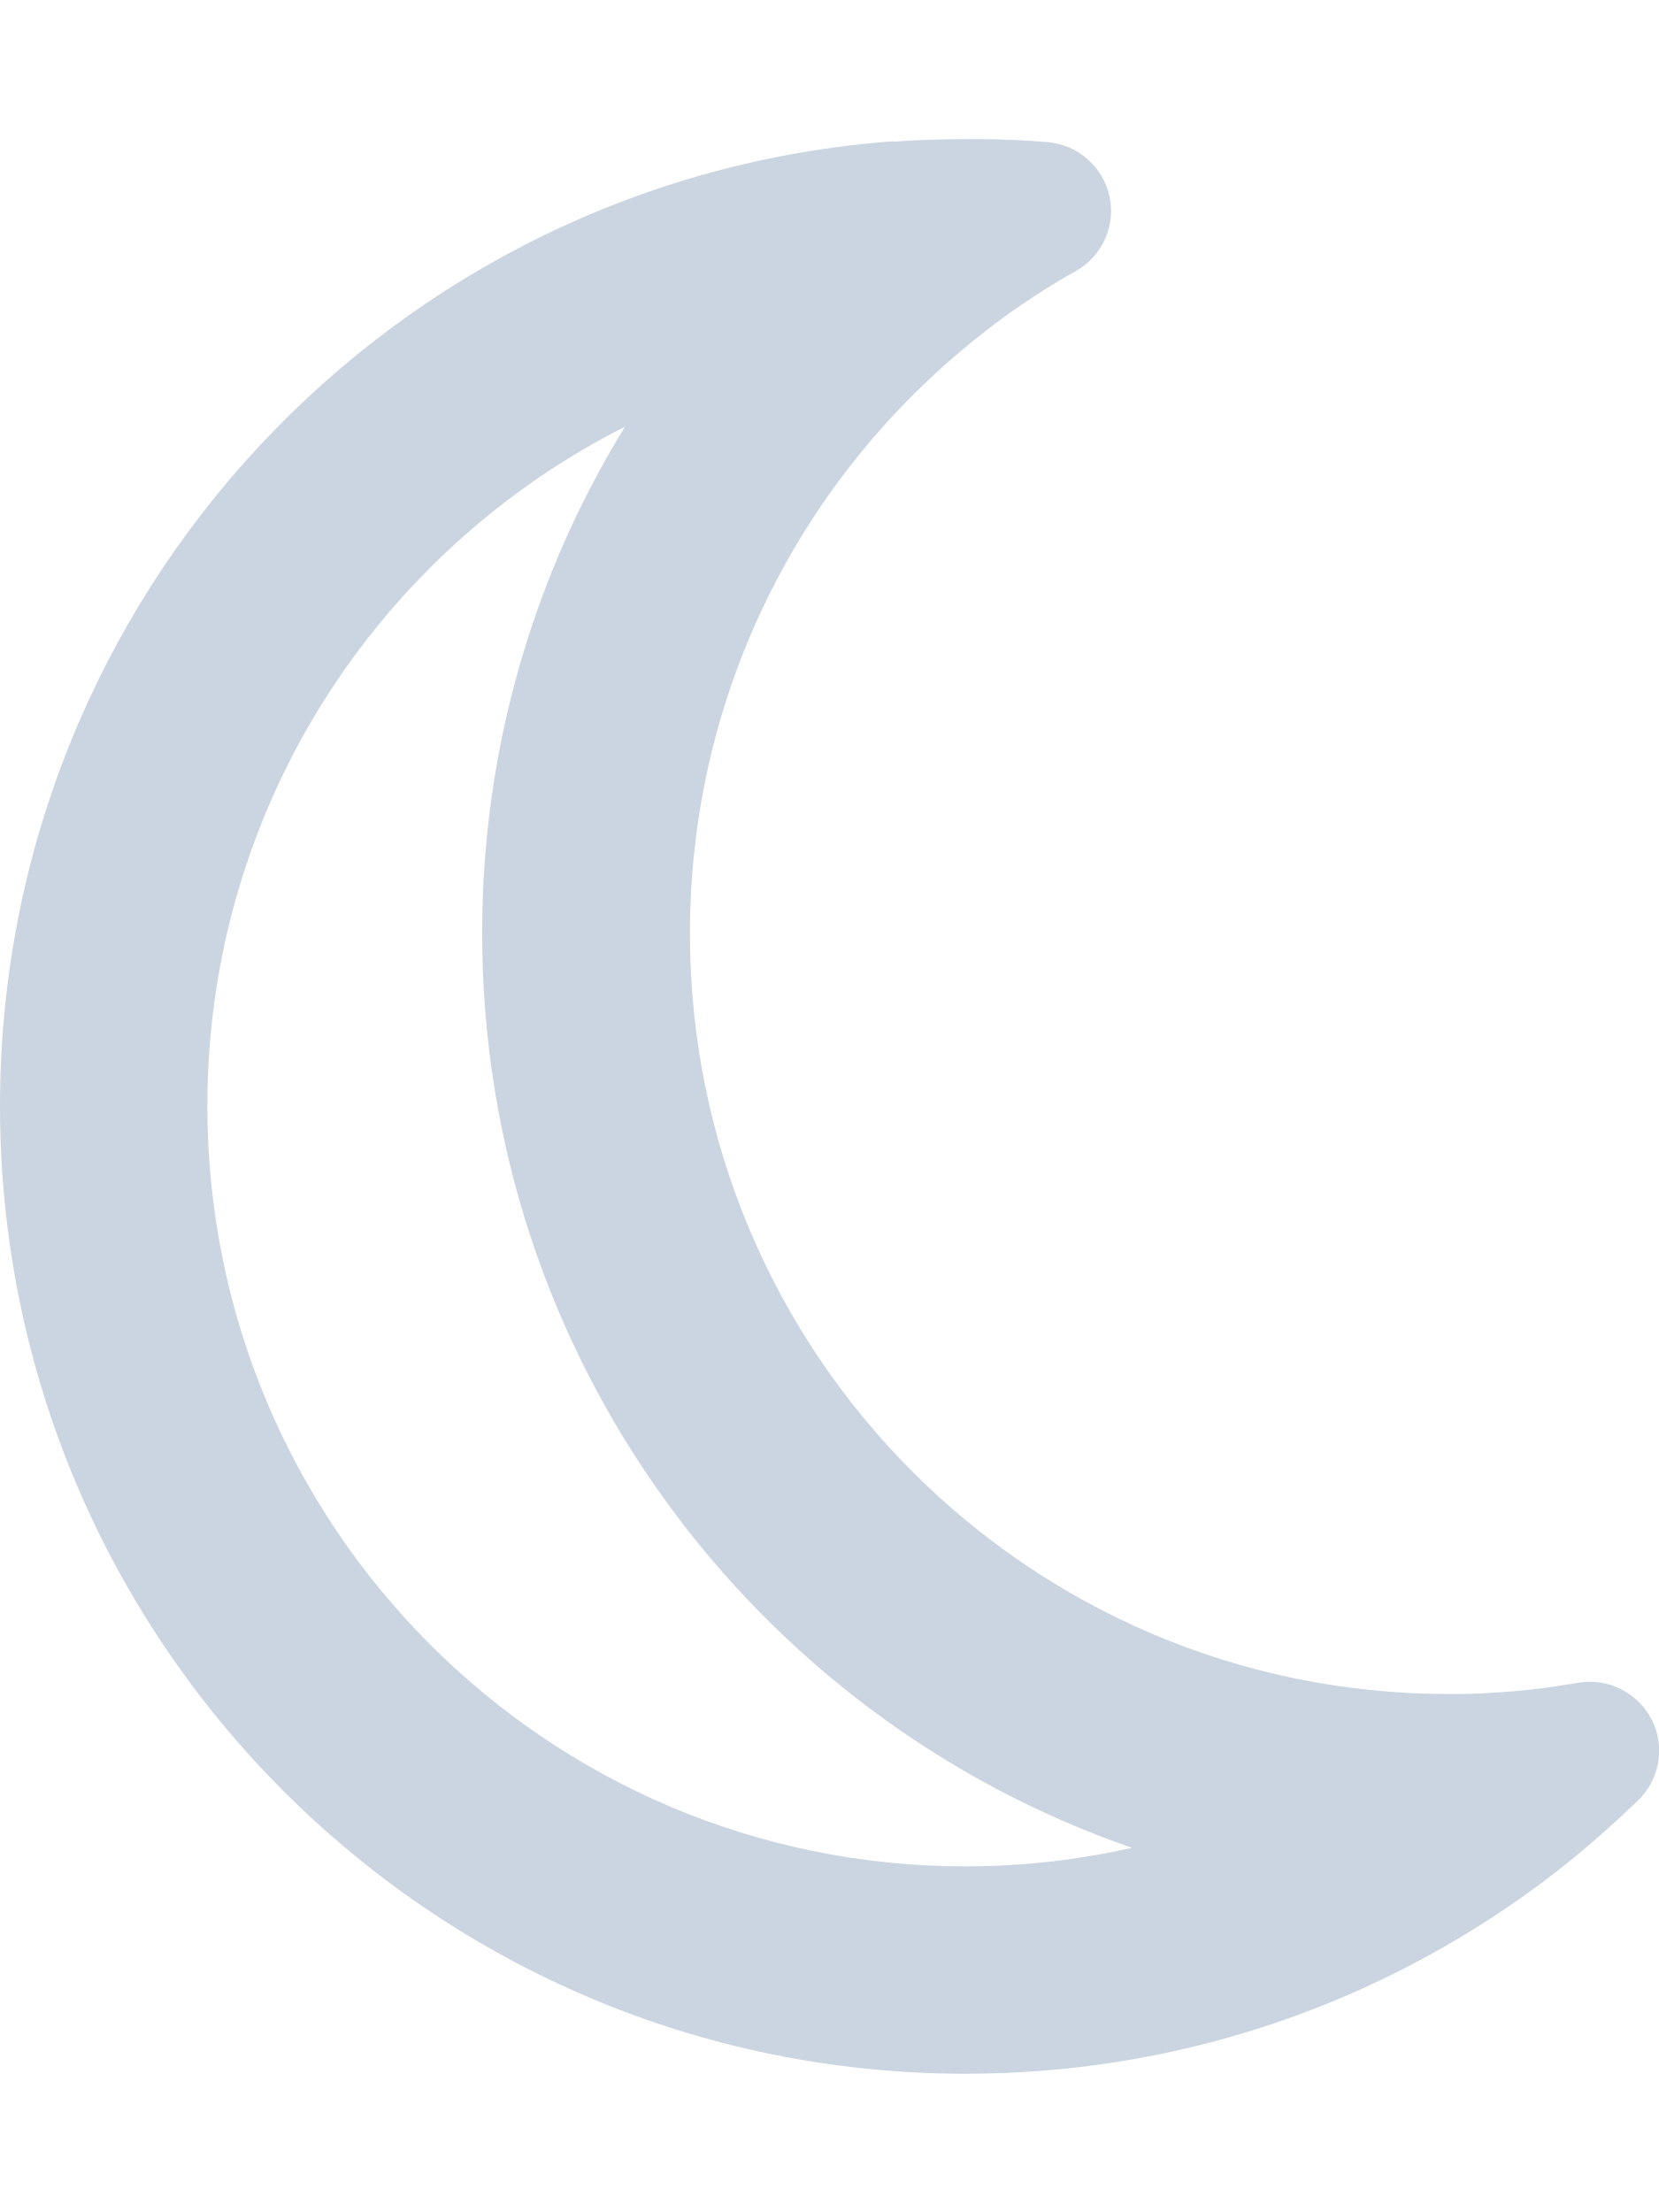
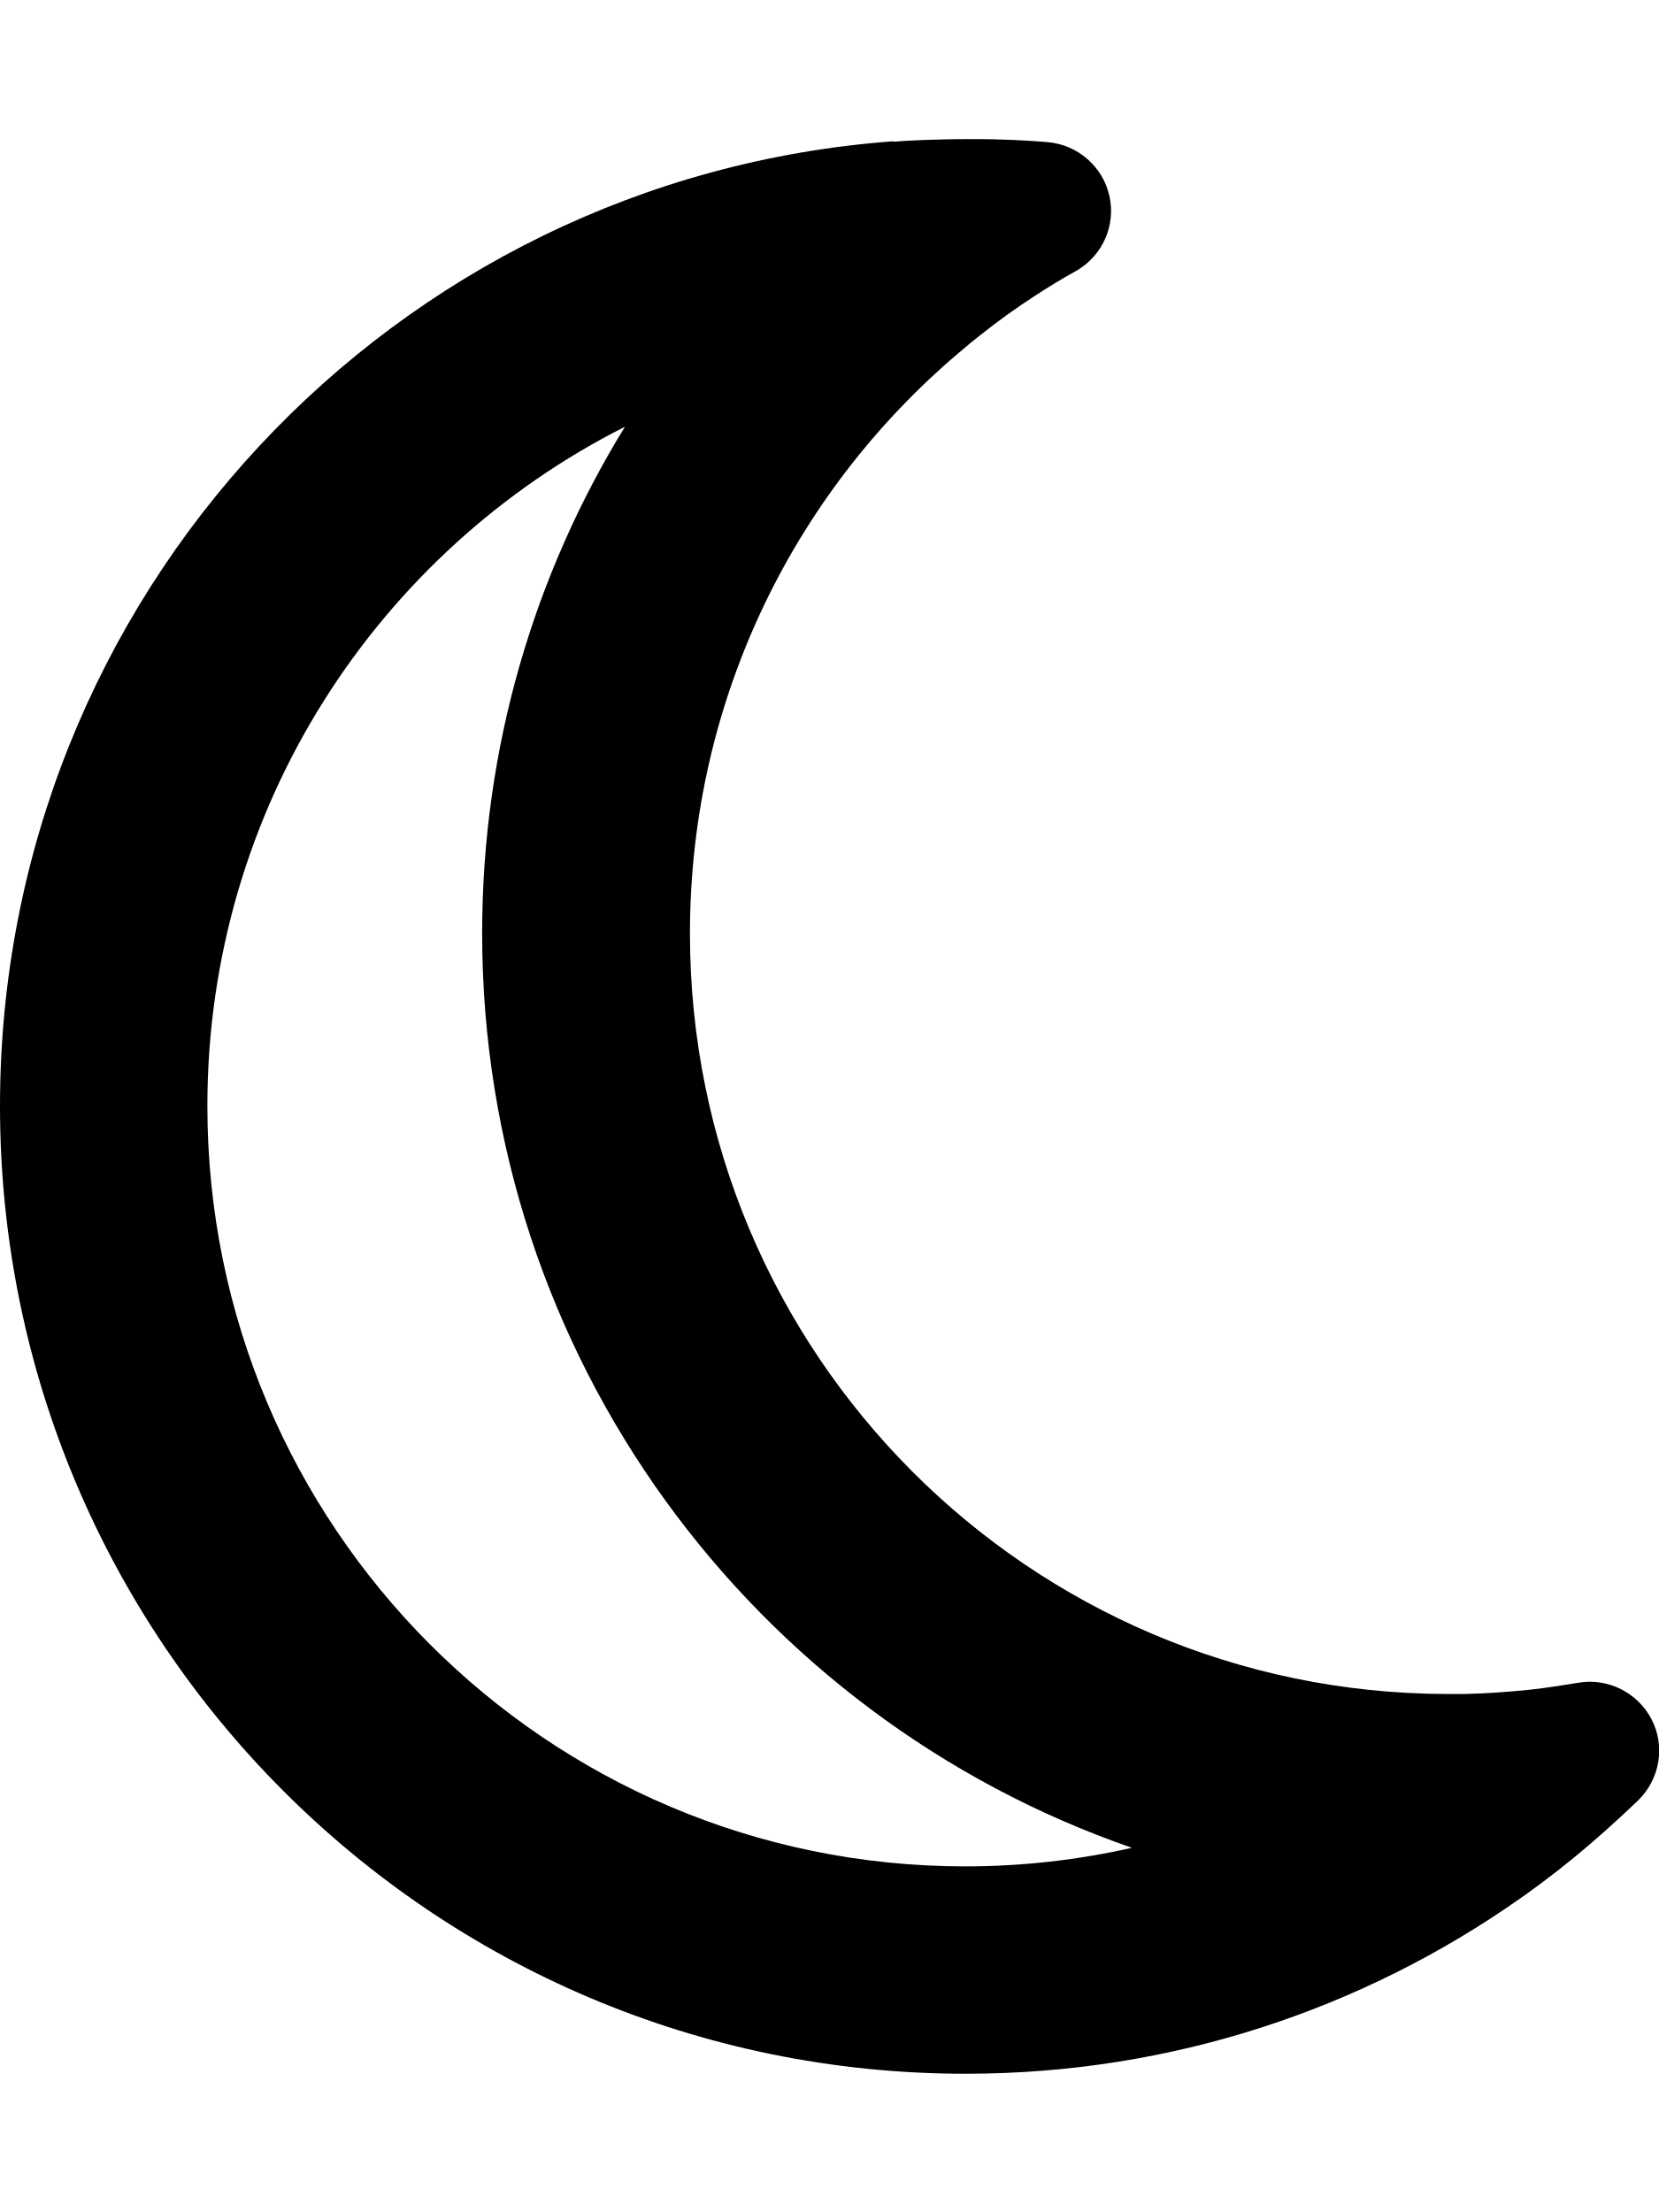
<svg xmlns="http://www.w3.org/2000/svg" viewBox="0 0 384 512">
-   <path fill="#cbd5e1" d="M144.7 98.7c-21 34.1-33.1 74.3-33.1 117.3c0 98 62.8 181.4 150.4 211.7c-12.4 2.8-25.3 4.3-38.6 4.3C126.6 432 48 353.3 48 256c0-68.9 39.4-128.4 96.8-157.3zm62.1-66C91.1 41.2 0 137.9 0 256C0 379.7 100 480 223.5 480c47.8 0 92-15 128.4-40.6c1.9-1.3 3.7-2.7 5.5-4c4.8-3.6 9.4-7.4 13.9-11.4c2.7-2.4 5.3-4.8 7.9-7.3c5-4.9 6.3-12.5 3.1-18.7s-10.1-9.7-17-8.5c-3.7 .6-7.4 1.2-11.1 1.6c-5 .5-10.1 .9-15.3 1c-1.2 0-2.5 0-3.7 0l-.3 0c-96.8-.2-175.2-78.9-175.2-176c0-54.8 24.9-103.7 64.1-136c1-.9 2.1-1.7 3.2-2.6c4-3.2 8.2-6.2 12.5-9c3.1-2 6.3-4 9.6-5.8c6.1-3.5 9.2-10.5 7.7-17.3s-7.3-11.9-14.3-12.5c-3.6-.3-7.1-.5-10.7-.6c-2.7-.1-5.5-.1-8.2-.1c-3.3 0-6.5 .1-9.8 .2c-2.3 .1-4.6 .2-6.9 .4z" />
+   <path d="M144.7 98.7c-21 34.1-33.1 74.3-33.1 117.3c0 98 62.8 181.4 150.4 211.7c-12.4 2.8-25.3 4.3-38.6 4.3C126.6 432 48 353.3 48 256c0-68.9 39.4-128.4 96.8-157.3zm62.1-66C91.1 41.2 0 137.9 0 256C0 379.7 100 480 223.5 480c47.8 0 92-15 128.4-40.6c1.9-1.3 3.7-2.7 5.5-4c4.8-3.6 9.4-7.4 13.9-11.4c2.7-2.4 5.3-4.8 7.9-7.3c5-4.9 6.3-12.5 3.1-18.7s-10.1-9.7-17-8.5c-3.7 .6-7.4 1.2-11.1 1.6c-5 .5-10.1 .9-15.3 1c-1.2 0-2.5 0-3.7 0l-.3 0c-96.8-.2-175.2-78.9-175.2-176c0-54.8 24.9-103.7 64.1-136c1-.9 2.1-1.7 3.2-2.6c4-3.2 8.2-6.2 12.5-9c3.1-2 6.3-4 9.6-5.8c6.1-3.5 9.2-10.5 7.7-17.3s-7.3-11.9-14.3-12.5c-3.6-.3-7.1-.5-10.7-.6c-2.7-.1-5.5-.1-8.2-.1c-3.3 0-6.5 .1-9.8 .2c-2.3 .1-4.6 .2-6.9 .4z" />
</svg>
